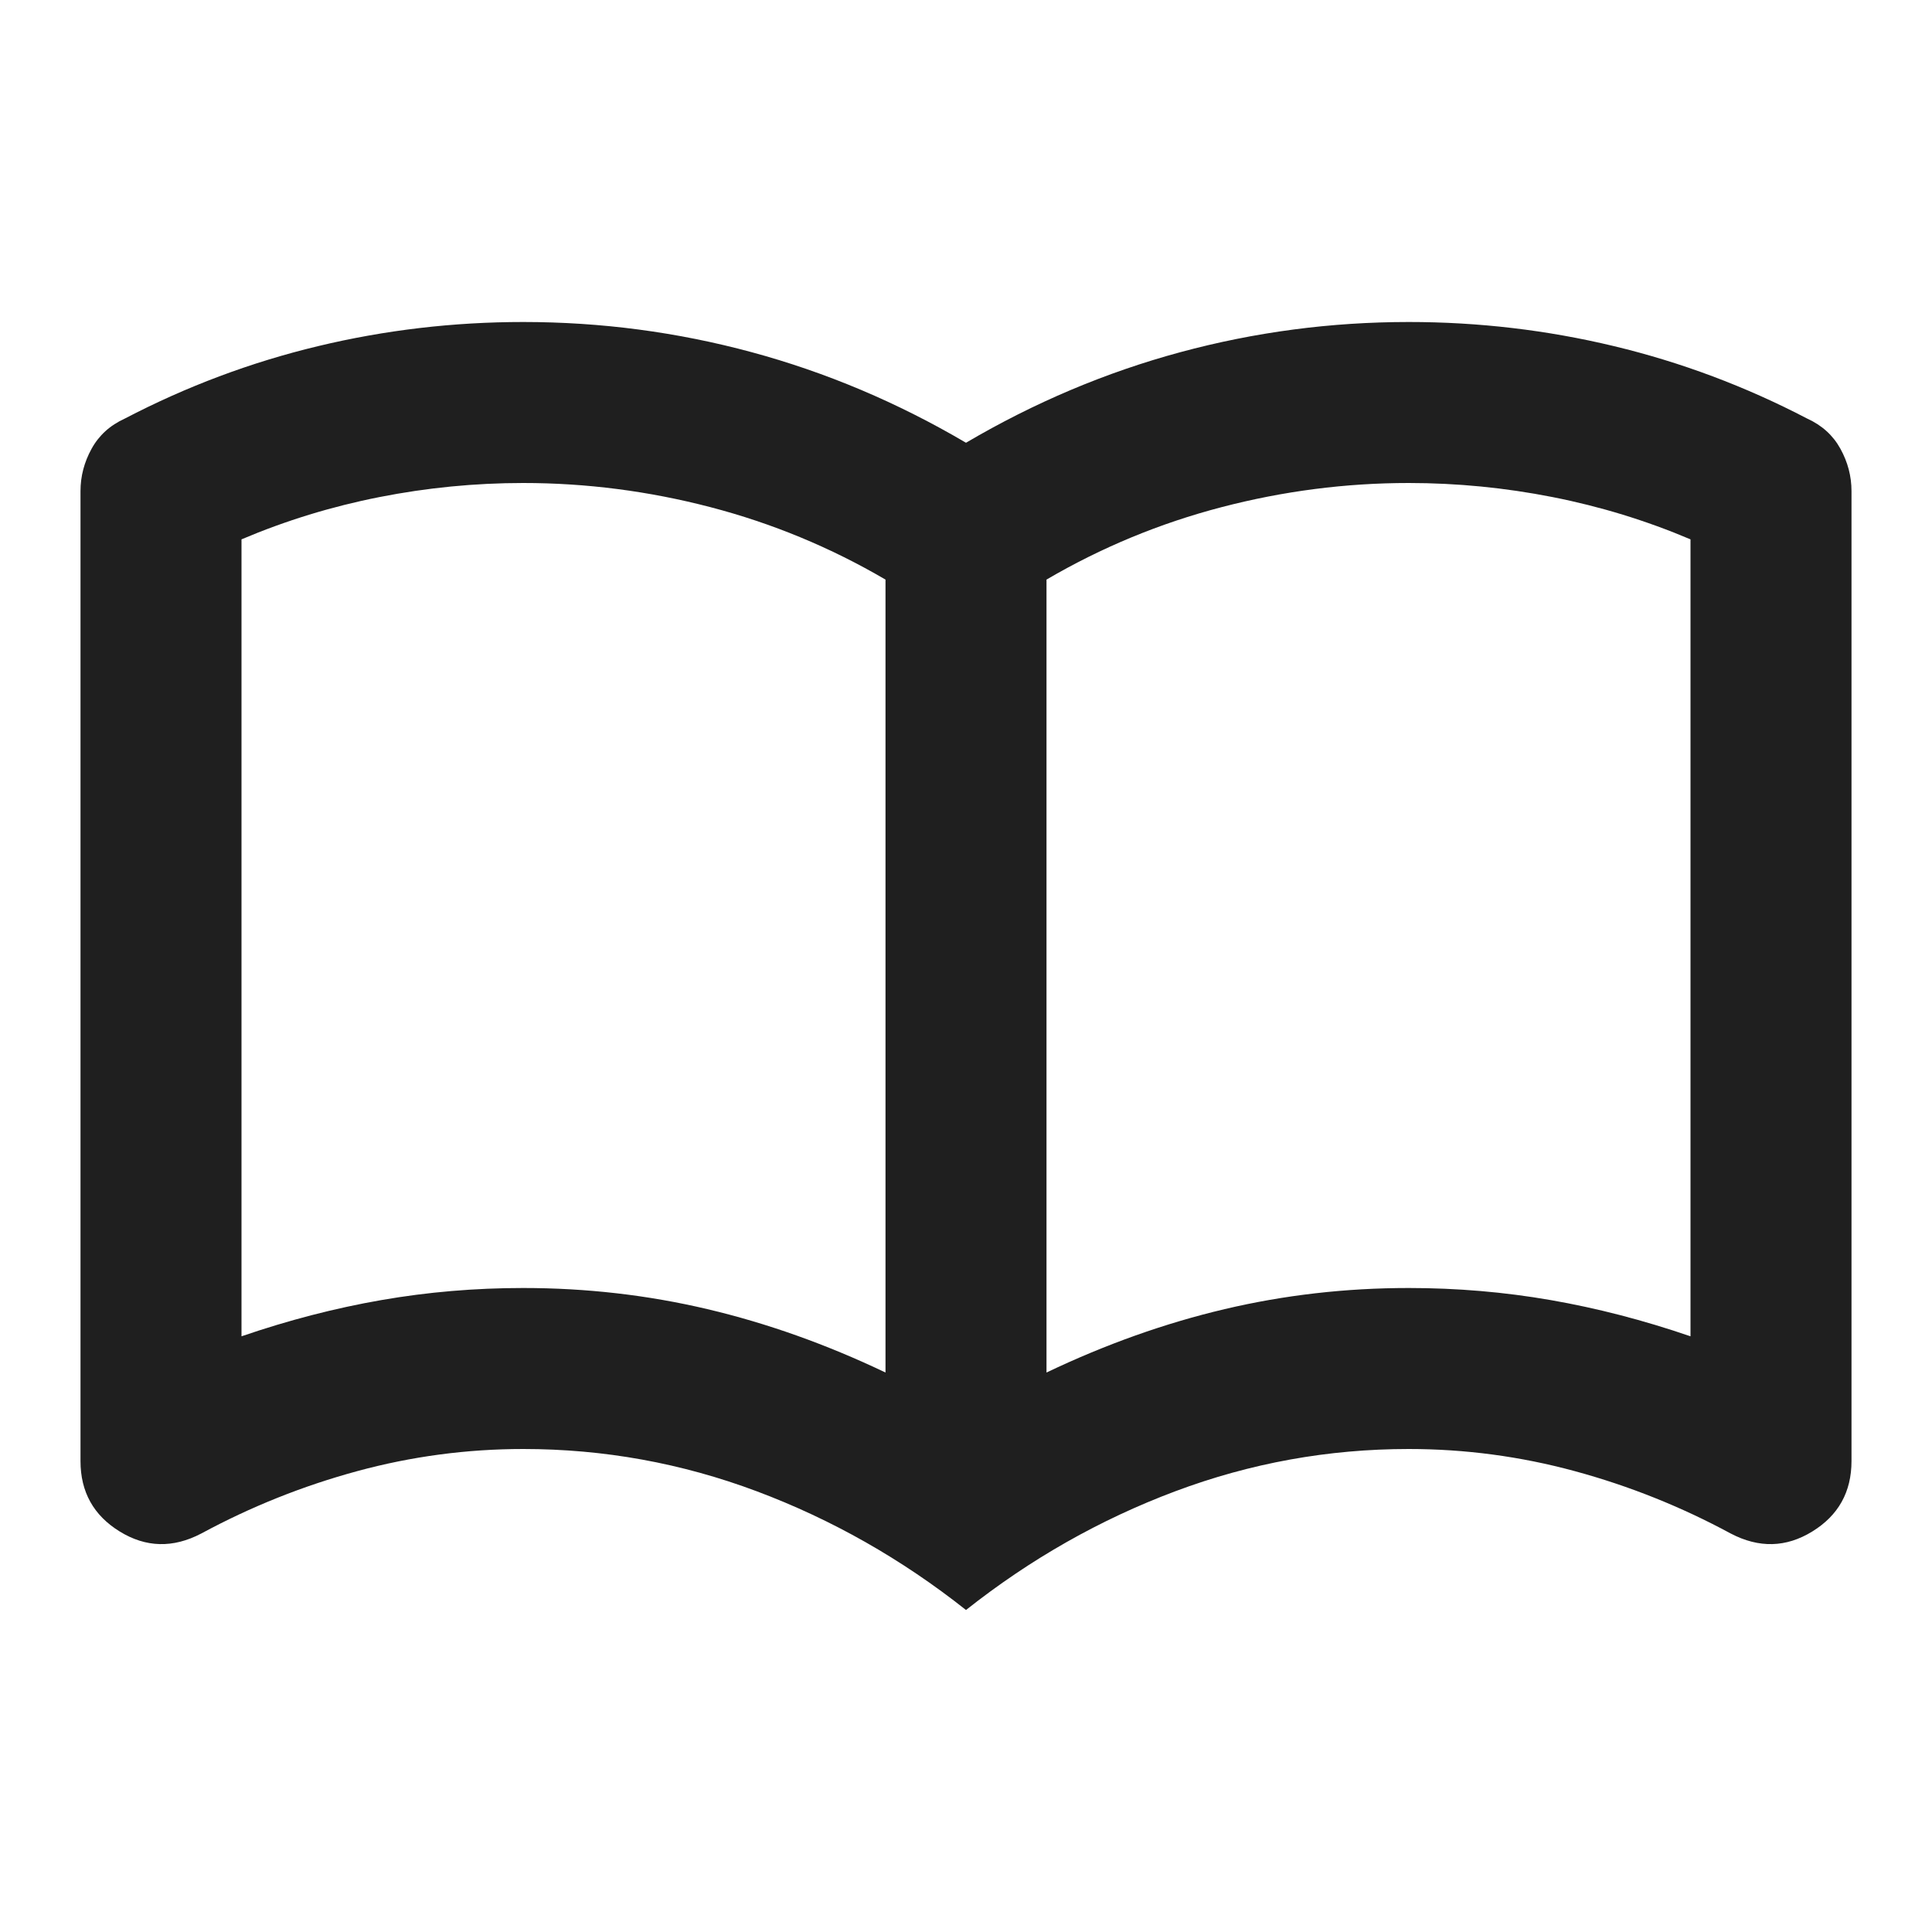
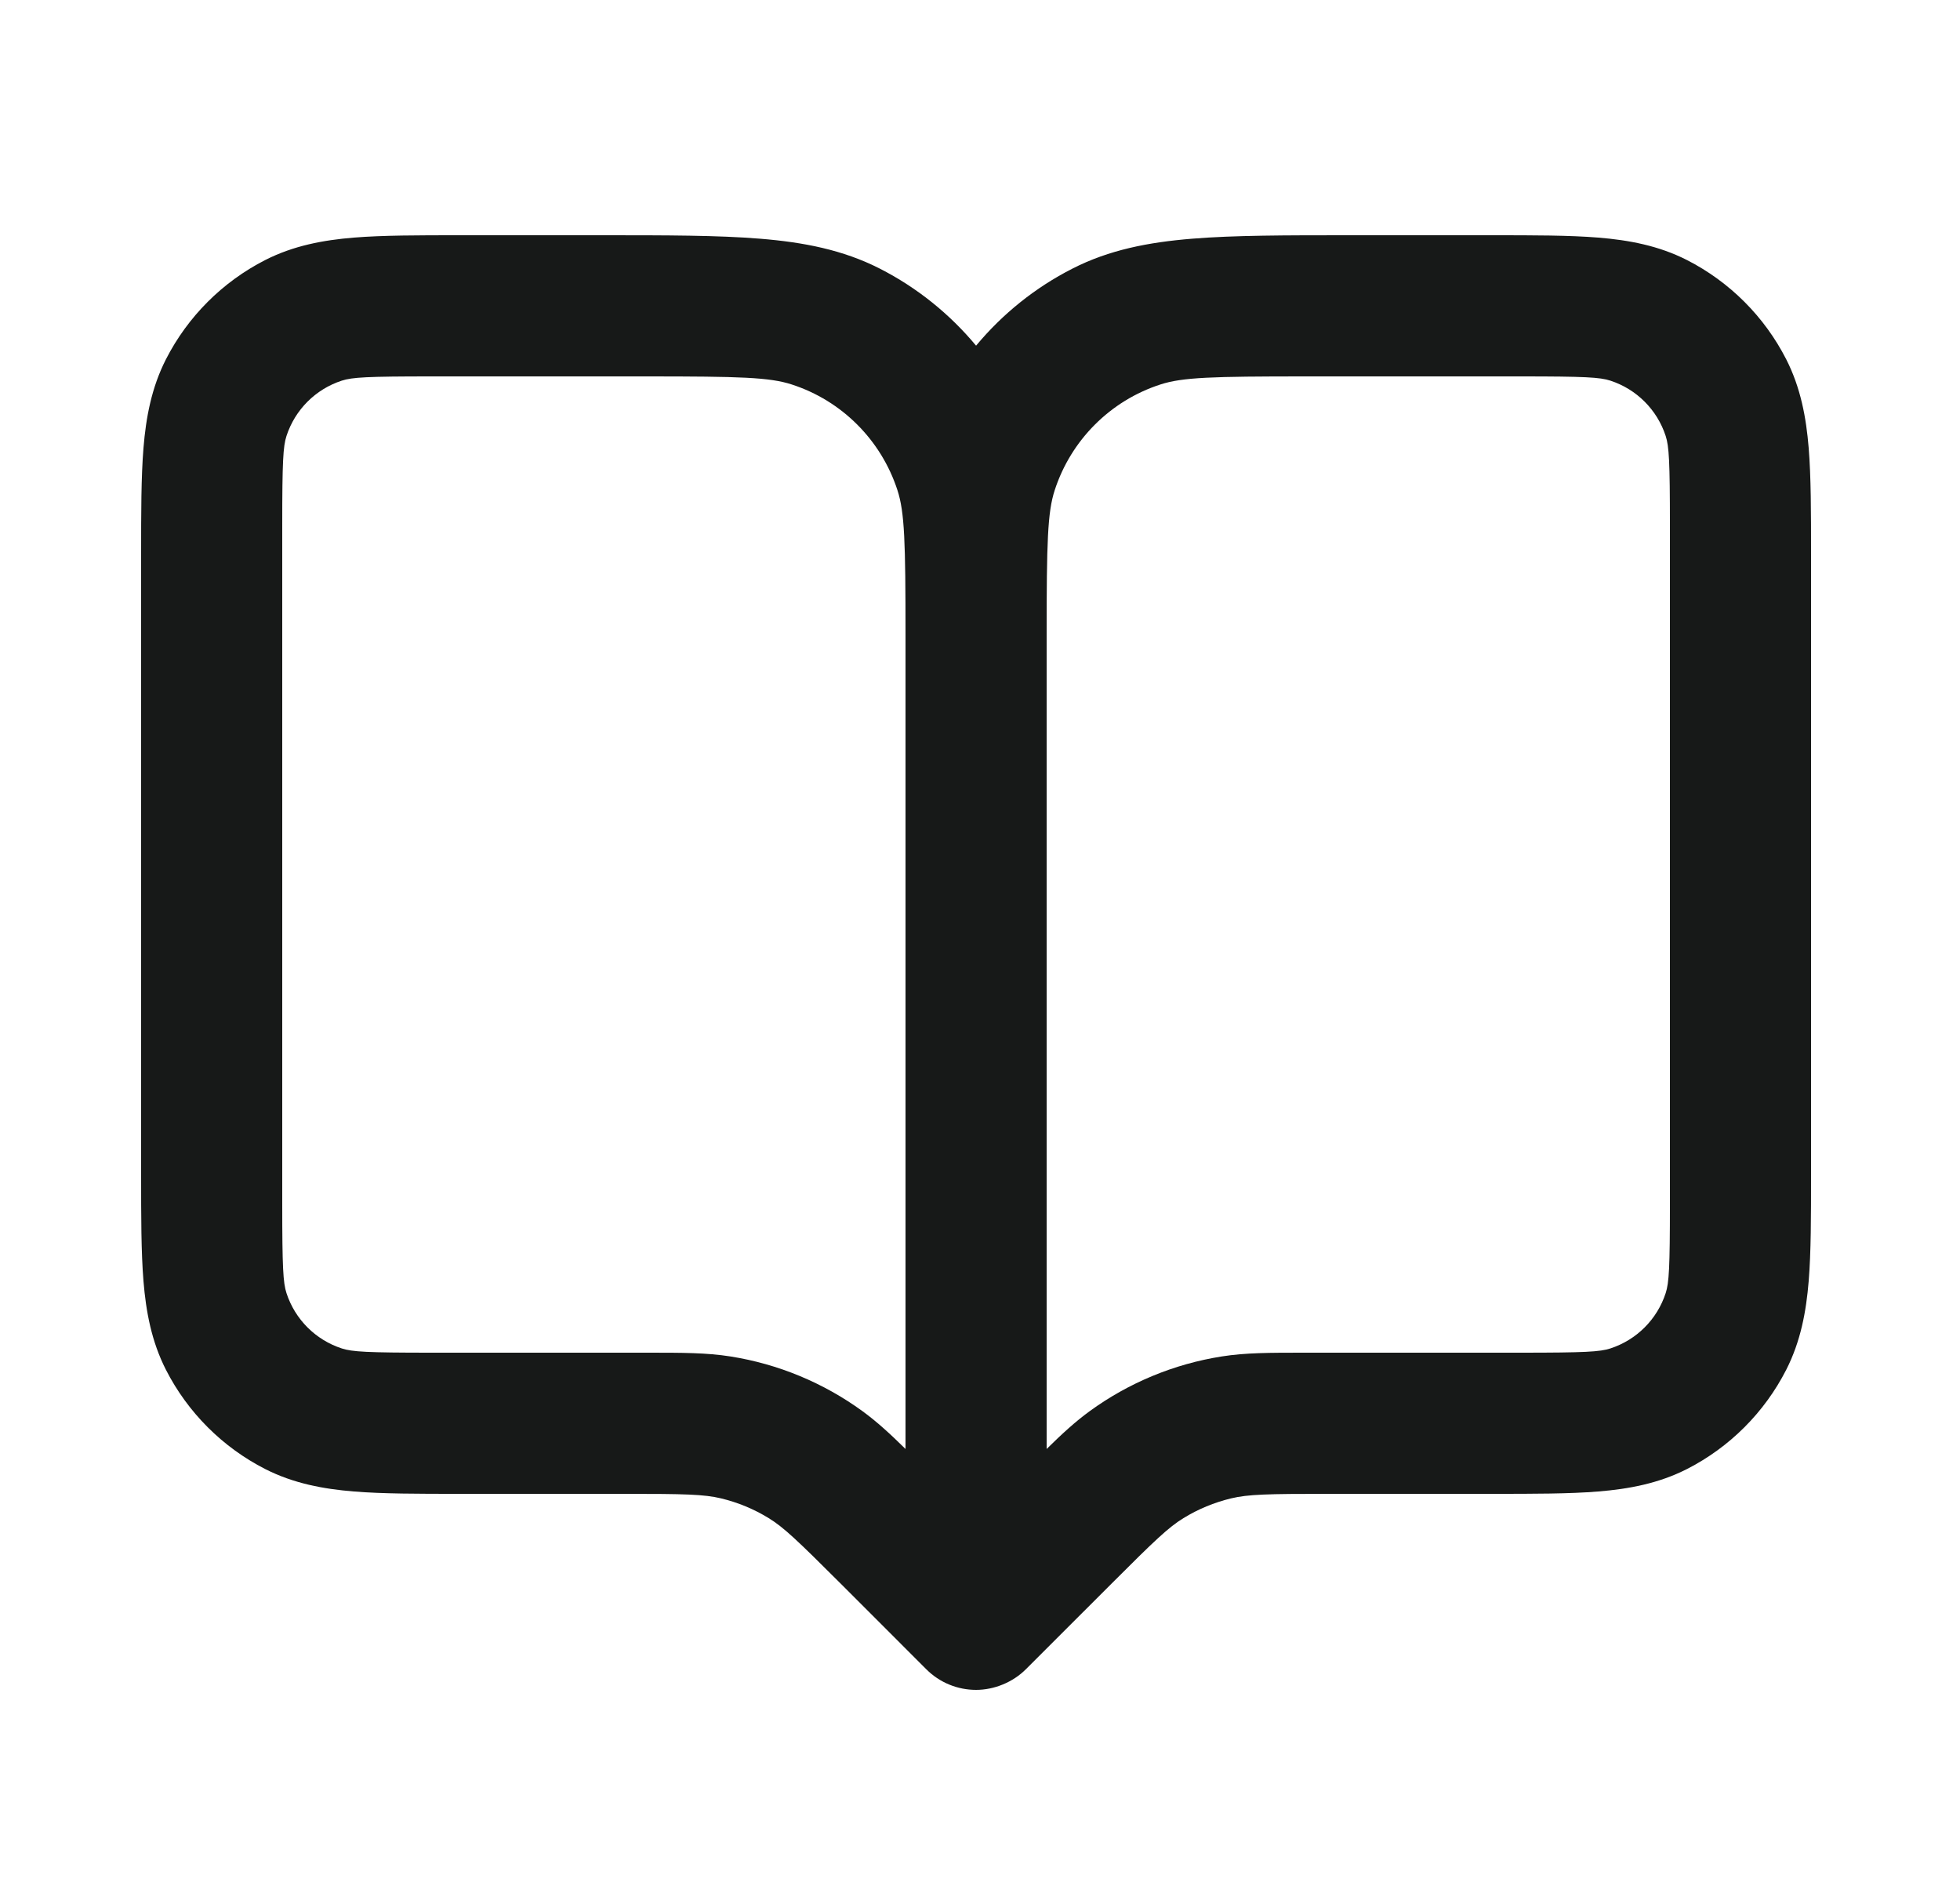
- <svg xmlns="http://www.w3.org/2000/svg" height="24px" viewBox="0 -960 960 960" width="24px" fill="#1f1f1f">
-   <path d="M260-320q47 0 91.5 10.5T440-278v-394q-41-24-87-36t-93-12q-36 0-71.5 7T120-692v396q35-12 69.5-18t70.5-6Zm260 42q44-21 88.5-31.5T700-320q36 0 70.5 6t69.5 18v-396q-33-14-68.5-21t-71.5-7q-47 0-93 12t-87 36v394Zm-40 118q-48-38-104-59t-116-21q-42 0-82.5 11T100-198q-21 11-40.5-1T40-234v-482q0-11 5.5-21T62-752q46-24 96-36t102-12q58 0 113.5 15T480-740q51-30 106.5-45T700-800q52 0 102 12t96 36q11 5 16.5 15t5.5 21v482q0 23-19.5 35t-40.5 1q-37-20-77.5-31T700-240q-60 0-116 21t-104 59ZM280-494Z" />
+ <svg xmlns="http://www.w3.org/2000/svg" width="25" height="24" viewBox="0 0 25 24" fill="none">
+   <path fill-rule="evenodd" clip-rule="evenodd" d="M5.865 3C5.335 3 4.884 3 4.513 3.03C4.124 3.062 3.745 3.132 3.383 3.316C2.838 3.594 2.394 4.038 2.116 4.583C1.932 4.945 1.862 5.324 1.83 5.713C1.8 6.084 1.8 6.535 1.8 7.065V14.985C1.8 15.515 1.8 15.966 1.83 16.337C1.862 16.726 1.932 17.105 2.116 17.467C2.394 18.012 2.838 18.456 3.383 18.734C3.745 18.918 4.124 18.988 4.513 19.02C4.884 19.05 5.335 19.05 5.865 19.05H7.962C8.738 19.05 8.98 19.056 9.198 19.108C9.412 19.16 9.617 19.244 9.805 19.36C9.995 19.476 10.17 19.643 10.72 20.192L11.814 21.286C11.986 21.459 12.216 21.55 12.45 21.55C12.681 21.55 12.92 21.453 13.086 21.286L14.181 20.192C14.73 19.643 14.905 19.476 15.095 19.36C15.283 19.244 15.488 19.16 15.702 19.108C15.92 19.056 16.162 19.05 16.938 19.05H19.035C19.565 19.05 20.017 19.05 20.387 19.02C20.776 18.988 21.155 18.918 21.517 18.734C22.062 18.456 22.506 18.012 22.784 17.467C22.968 17.105 23.038 16.726 23.07 16.337C23.1 15.966 23.1 15.515 23.1 14.986V7.065C23.1 6.535 23.1 6.084 23.07 5.713C23.038 5.324 22.968 4.945 22.784 4.583C22.506 4.038 22.062 3.594 21.517 3.316C21.155 3.132 20.776 3.062 20.387 3.03C20.017 3 19.565 3 19.035 3H17.212C16.404 3 15.743 3 15.206 3.044C14.65 3.089 14.148 3.186 13.68 3.425C13.204 3.667 12.787 4.003 12.45 4.408C12.113 4.003 11.696 3.667 11.221 3.425C10.752 3.186 10.25 3.089 9.694 3.044C9.157 3 8.496 3 7.688 3H5.865ZM4.36 4.854C4.492 4.811 4.685 4.8 5.5 4.8H8.25C9.437 4.8 9.817 4.811 10.099 4.903C10.738 5.11 11.239 5.612 11.447 6.251C11.539 6.533 11.55 6.913 11.55 8.1V18.478C11.353 18.284 11.184 18.129 11 17.995C10.502 17.633 9.925 17.394 9.317 17.298C9.013 17.25 8.701 17.25 8.274 17.25L5.5 17.25C4.685 17.25 4.492 17.239 4.36 17.196C4.025 17.087 3.763 16.825 3.654 16.49C3.611 16.358 3.6 16.165 3.6 15.35V6.7C3.6 5.885 3.611 5.692 3.654 5.56C3.763 5.225 4.025 4.963 4.36 4.854ZM20.54 4.854C20.408 4.811 20.215 4.8 19.4 4.8H16.65C15.463 4.8 15.083 4.811 14.801 4.903C14.162 5.11 13.661 5.612 13.453 6.251C13.361 6.533 13.35 6.913 13.35 8.1V18.478C13.547 18.284 13.716 18.129 13.9 17.995C14.398 17.633 14.975 17.394 15.583 17.298C15.887 17.25 16.199 17.25 16.626 17.25L19.4 17.25C20.215 17.25 20.408 17.239 20.54 17.196C20.875 17.087 21.137 16.825 21.246 16.49C21.289 16.358 21.3 16.165 21.3 15.35V6.7C21.3 5.885 21.289 5.692 21.246 5.56C21.137 5.225 20.875 4.963 20.54 4.854Z" fill="#171918" />
</svg>
